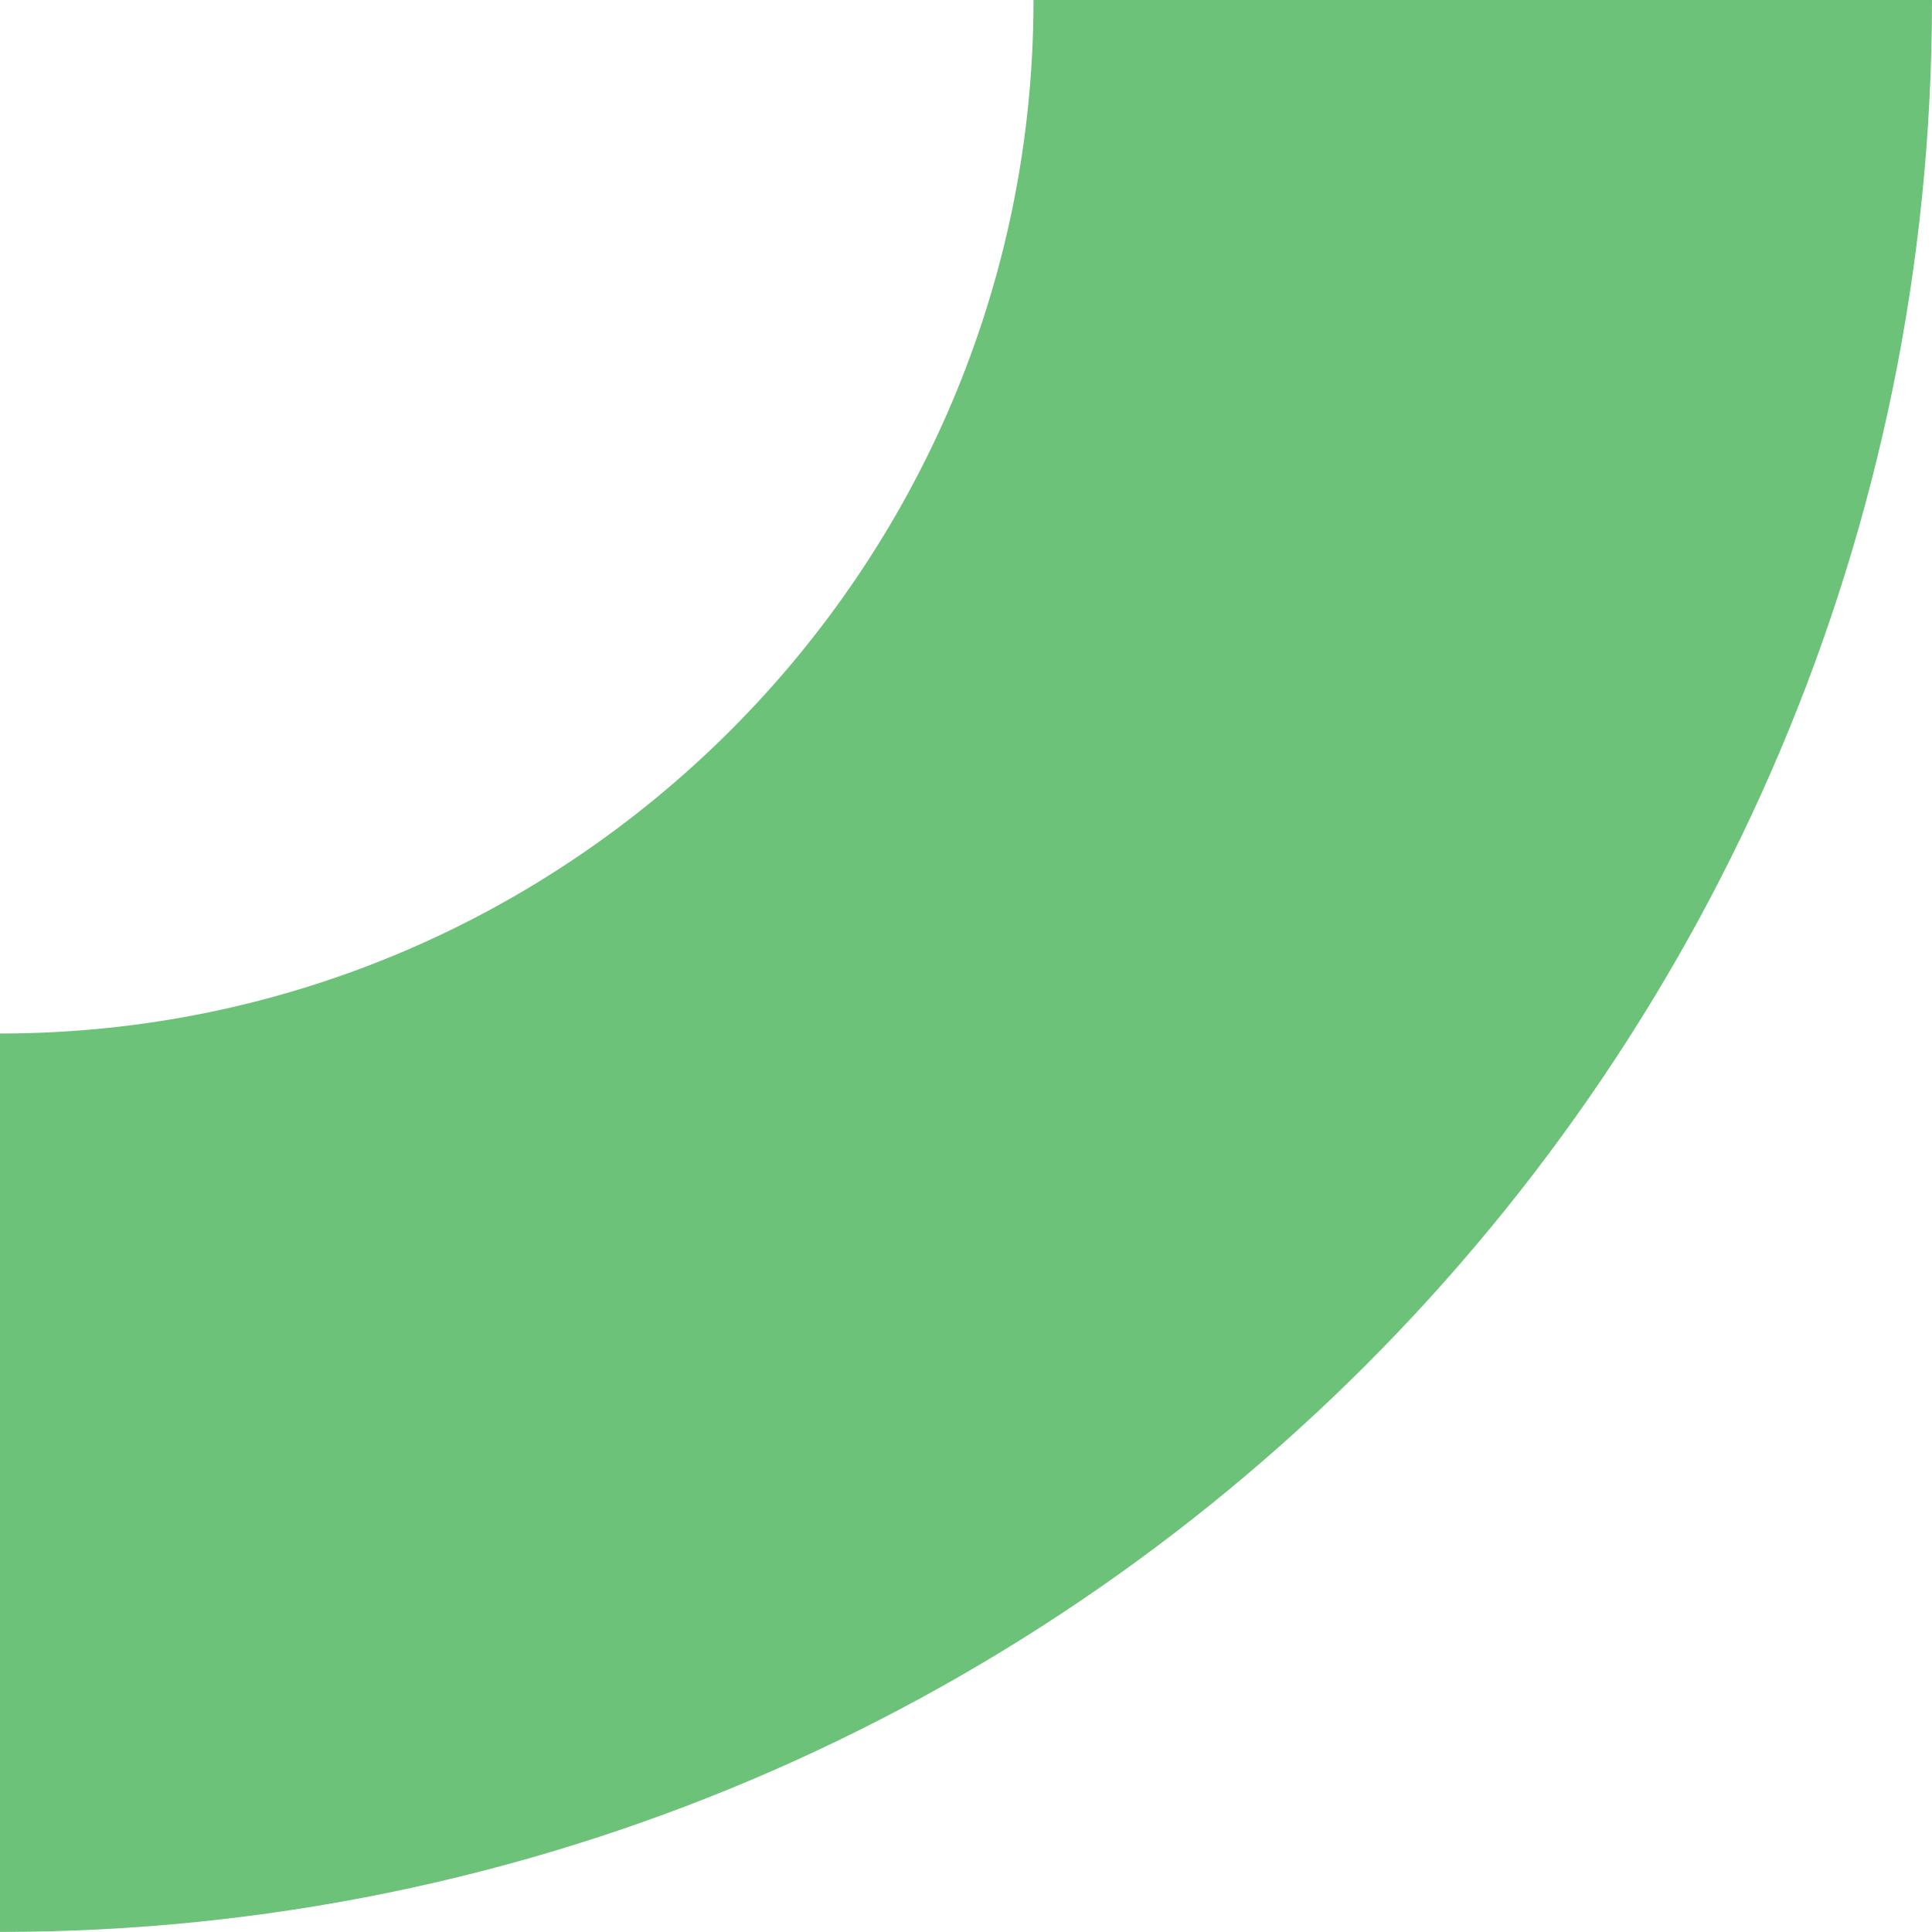
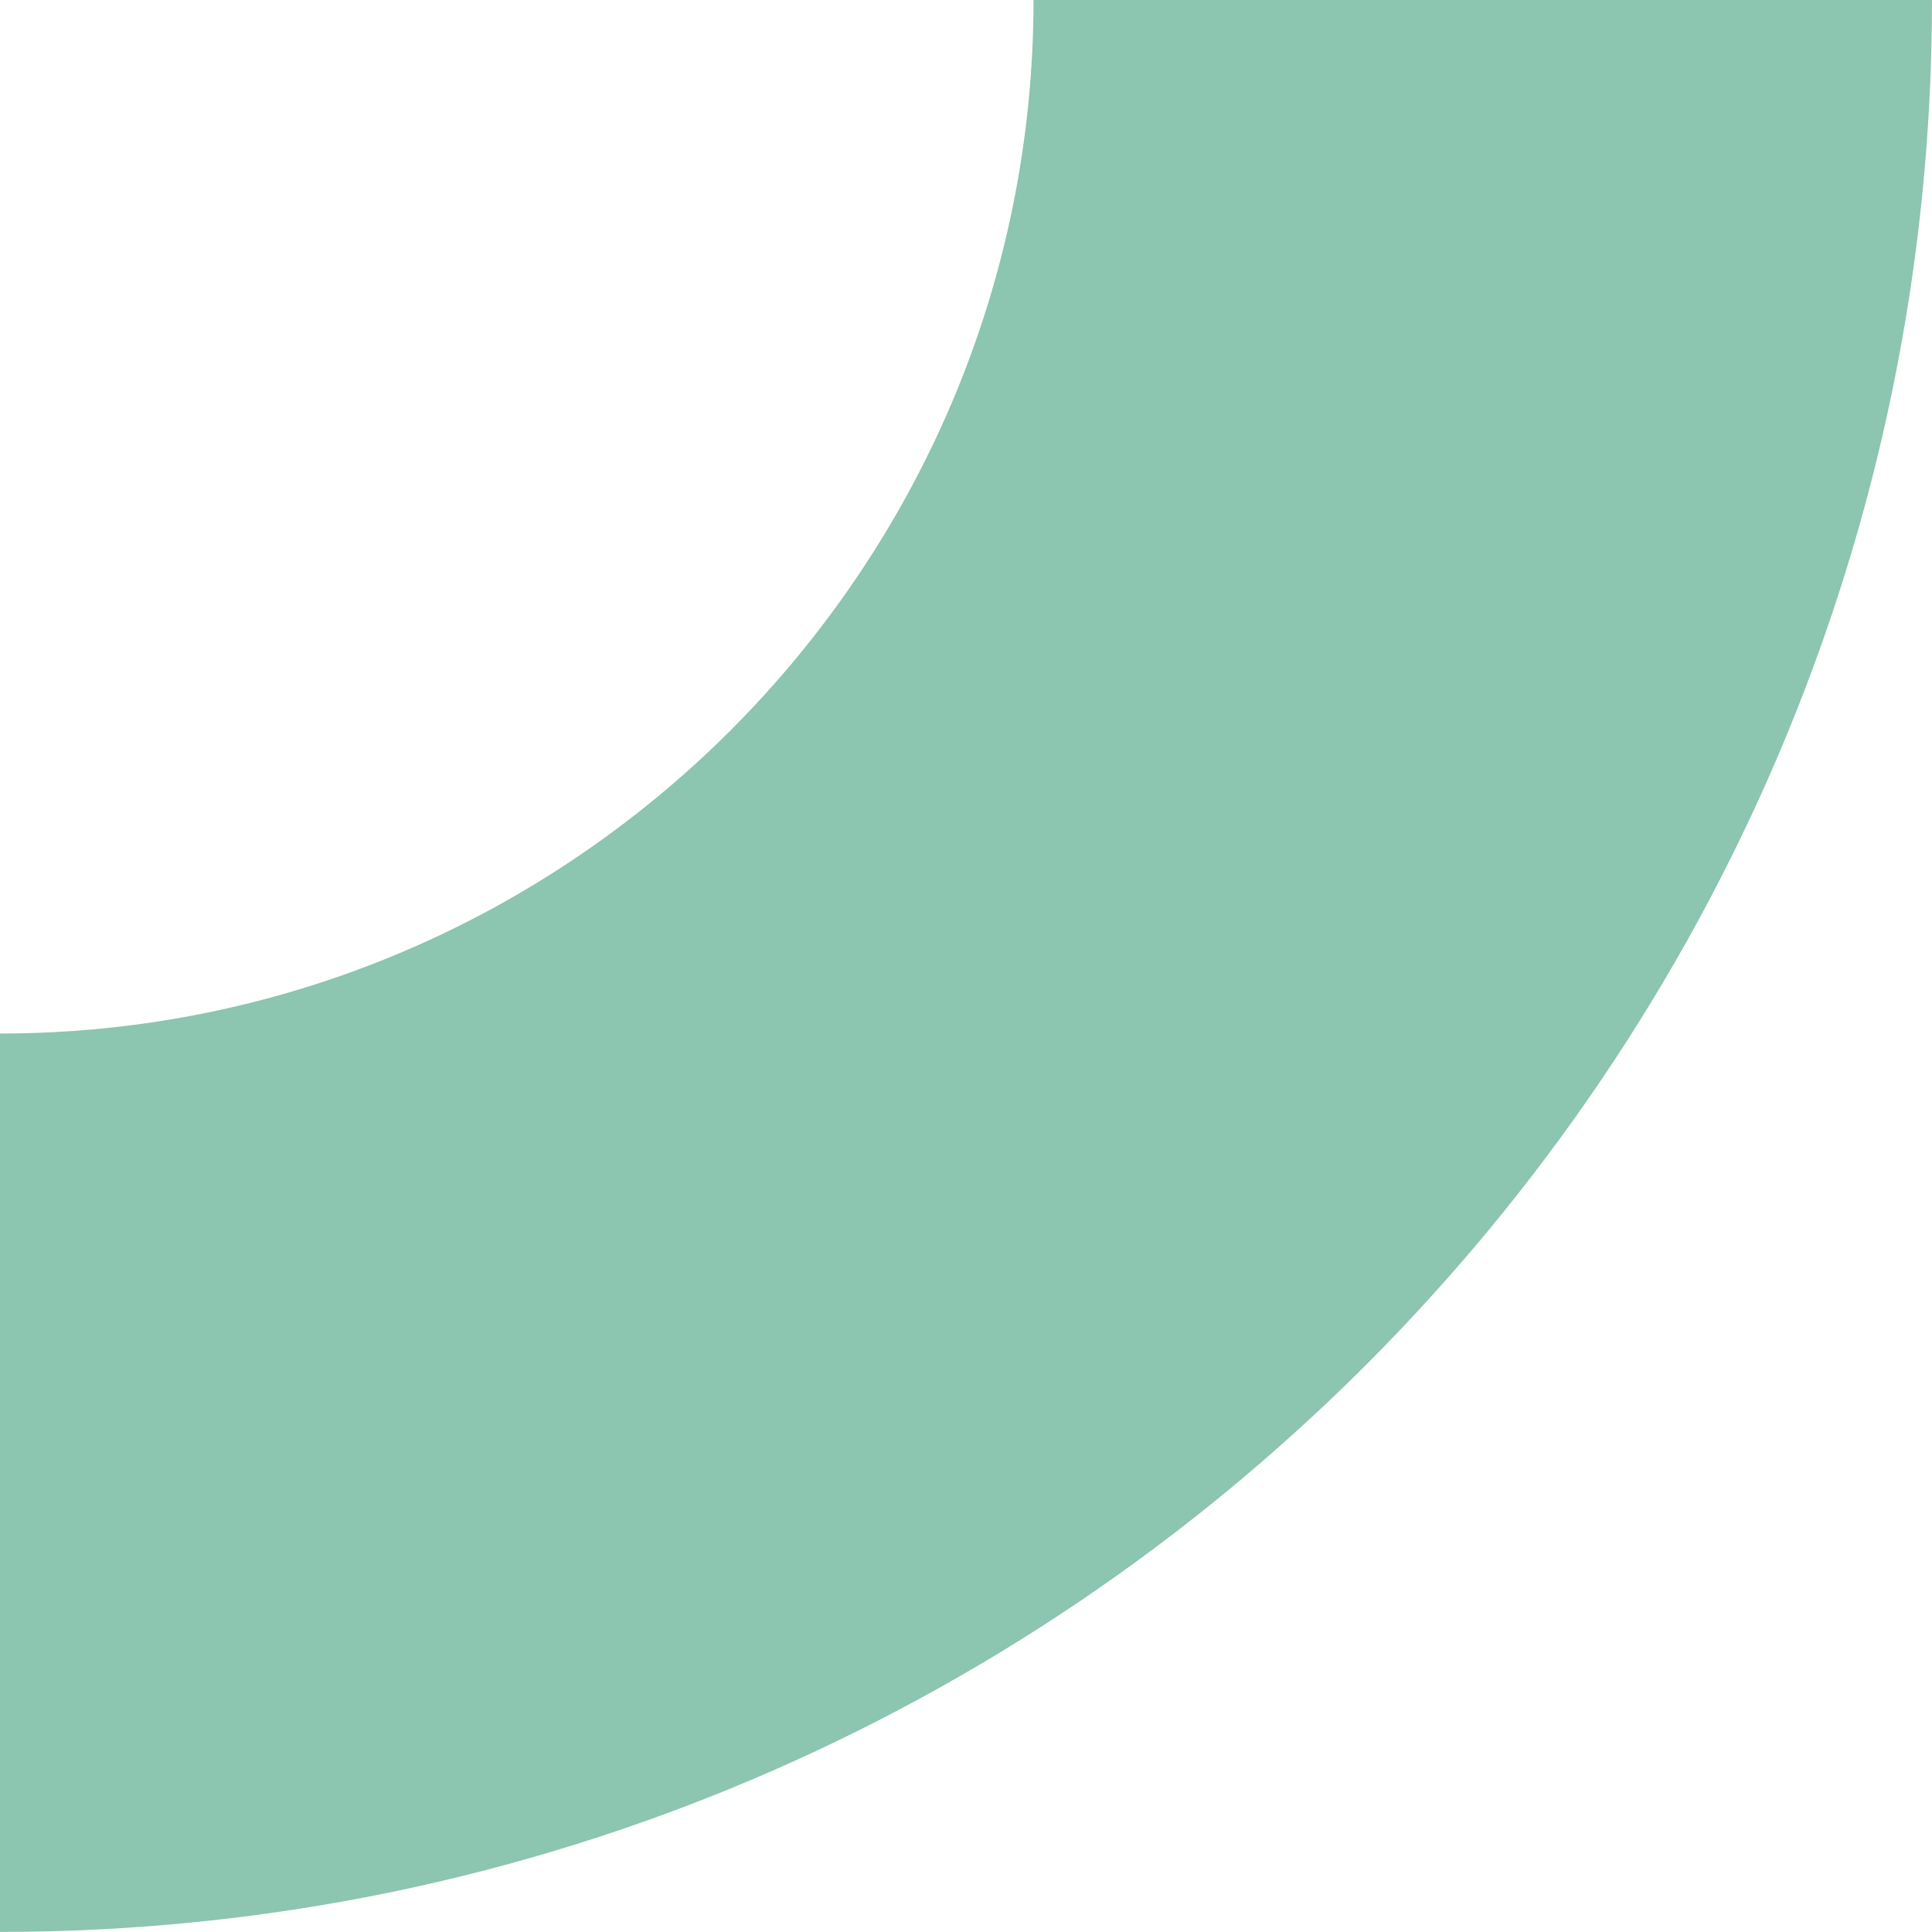
<svg xmlns="http://www.w3.org/2000/svg" viewBox="0 0 245.35 245.34">
  <defs>
-     <style>.cls-1{fill:#6bc278;}</style>
+     <style>.cls-1{fill:#8cc5b0;}</style>
  </defs>
  <g id="Layer_1" data-name="Layer 1">
    <path class="cls-1" d="M131.25,0C131.25,72.37,72.37,131.25,0,131.25V245.34C135.29,245.34,245.35,135.28,245.35,0Z" />
  </g>
</svg>
